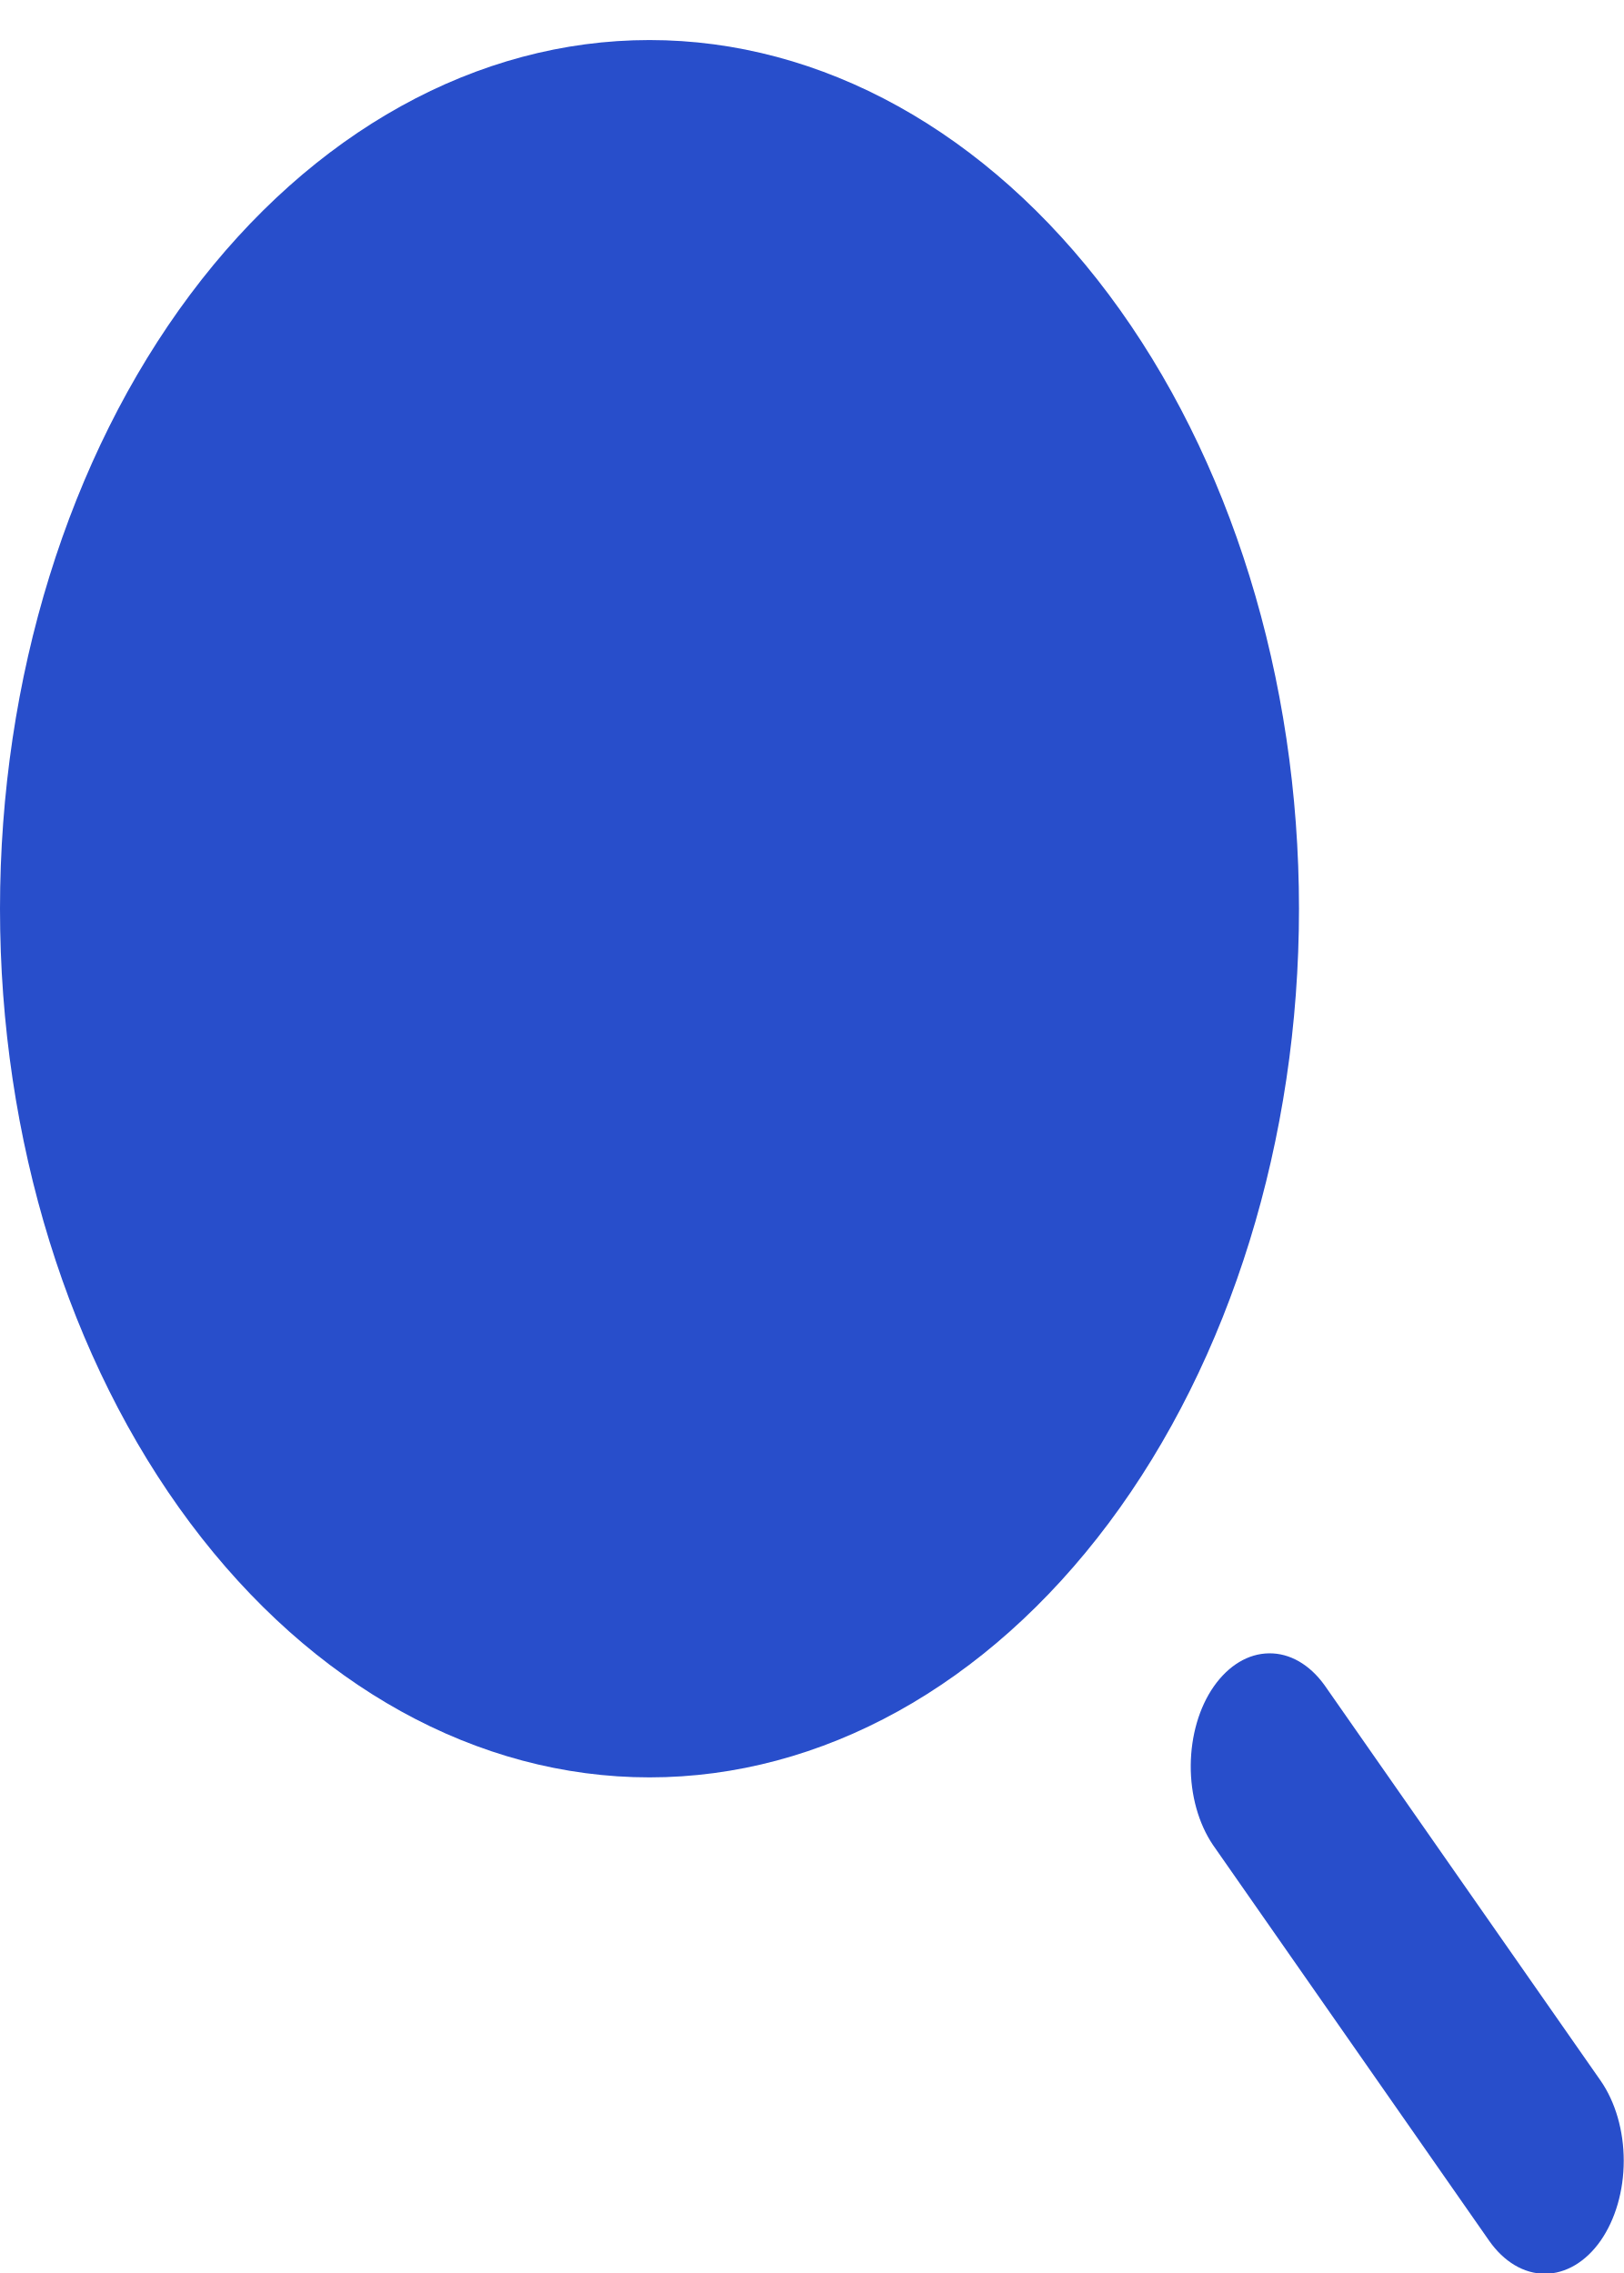
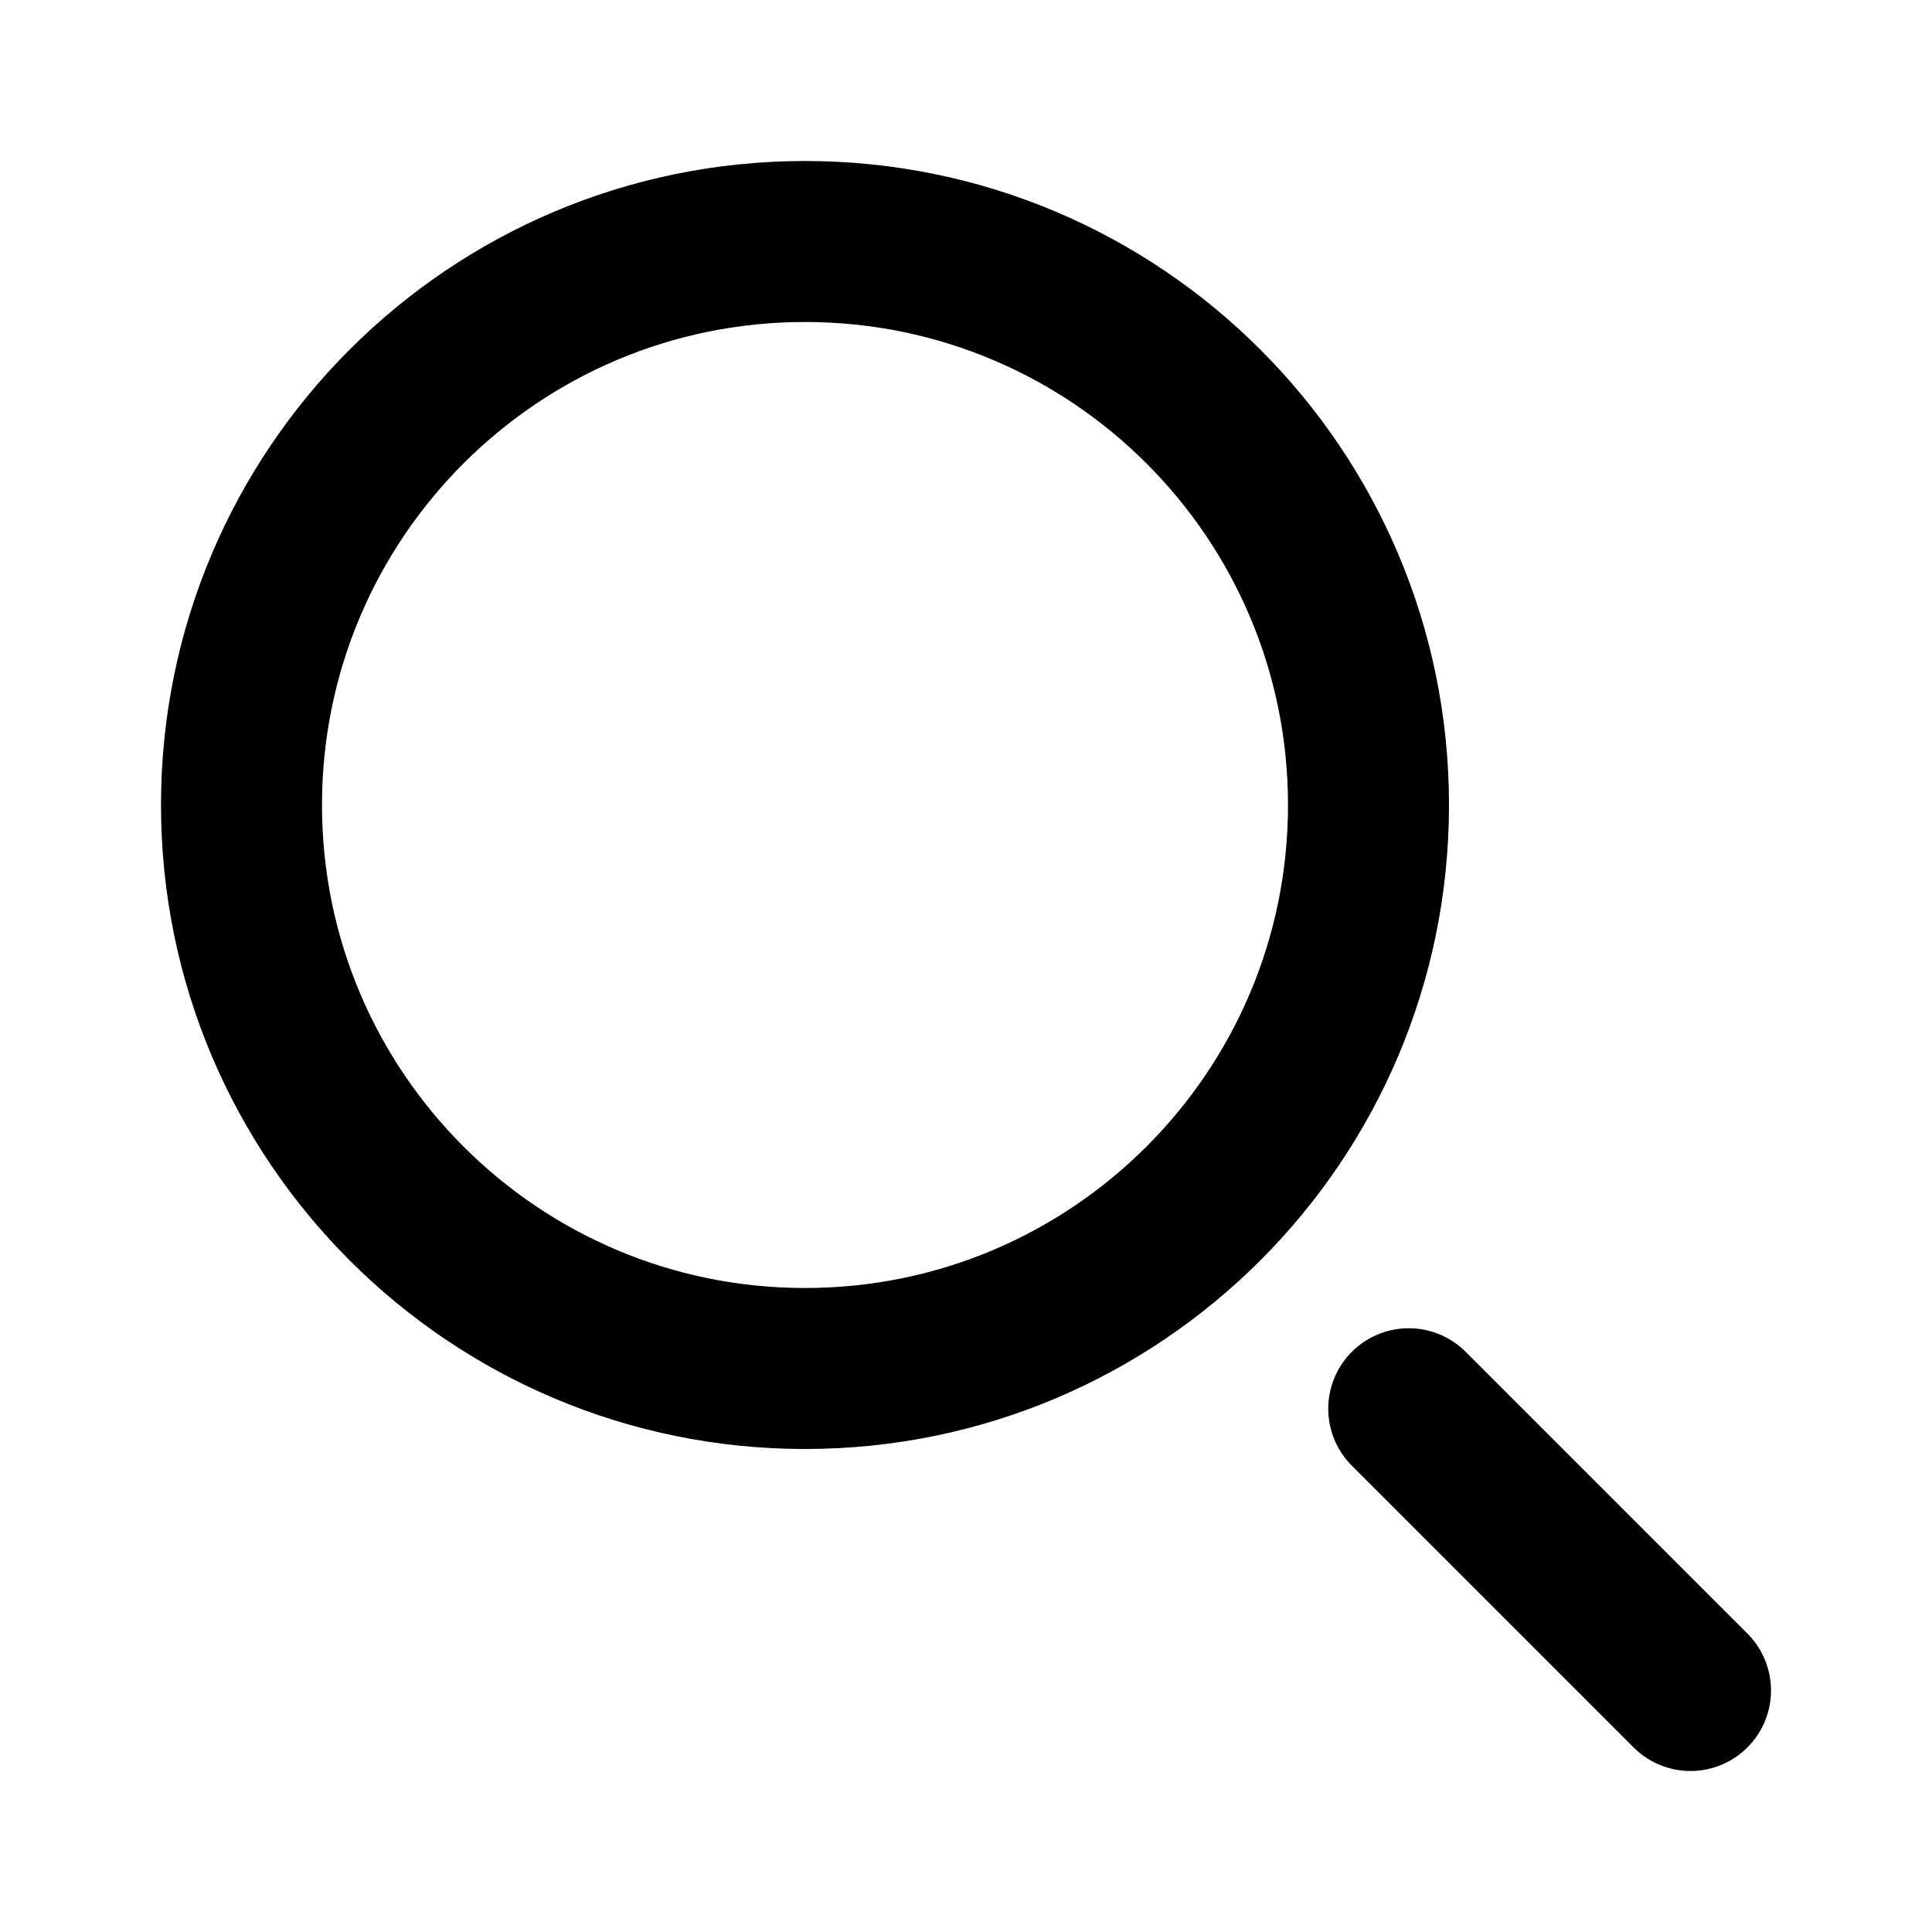
- <svg xmlns="http://www.w3.org/2000/svg" width="15" height="21" viewBox="0 0 15 21" fill="none">
-   <path d="M6 0.37C4.409 0.37 2.883 1.216 1.757 2.721C0.632 4.226 0 6.267 0 8.396C0 10.524 0.632 12.566 1.757 14.071C2.883 15.576 4.409 16.421 6 16.421C7.591 16.421 9.117 15.576 10.243 14.071C11.368 12.566 12 10.524 12 8.396C12 6.267 11.368 4.226 10.243 2.721C9.117 1.216 7.591 0.37 6 0.37Z" fill="#284ECB" />
-   <path fill-rule="evenodd" clip-rule="evenodd" d="M14.787 20.701C14.65 20.897 14.464 21.007 14.271 21.007C14.078 21.007 13.893 20.897 13.756 20.701L11.205 17.045C11.072 16.848 10.998 16.584 11 16.31C11.002 16.036 11.078 15.774 11.213 15.581C11.349 15.387 11.531 15.277 11.723 15.275C11.914 15.272 12.098 15.378 12.235 15.568L14.787 19.224C14.923 19.42 15 19.686 15 19.963C15 20.24 14.923 20.505 14.787 20.701Z" fill="#284ECB" />
+ <svg xmlns="http://www.w3.org/2000/svg" class="w-6 h-6 text-gray-800 dark:text-white" aria-hidden="true" width="24" height="24" fill="none" viewBox="0 0 24 24">
+   <path stroke="currentColor" stroke-linecap="round" stroke-width="2" d="m21 21-3.5-3.5M17 10a7 7 0 1 1-14 0 7 7 0 0 1 14 0Z" />
</svg>
